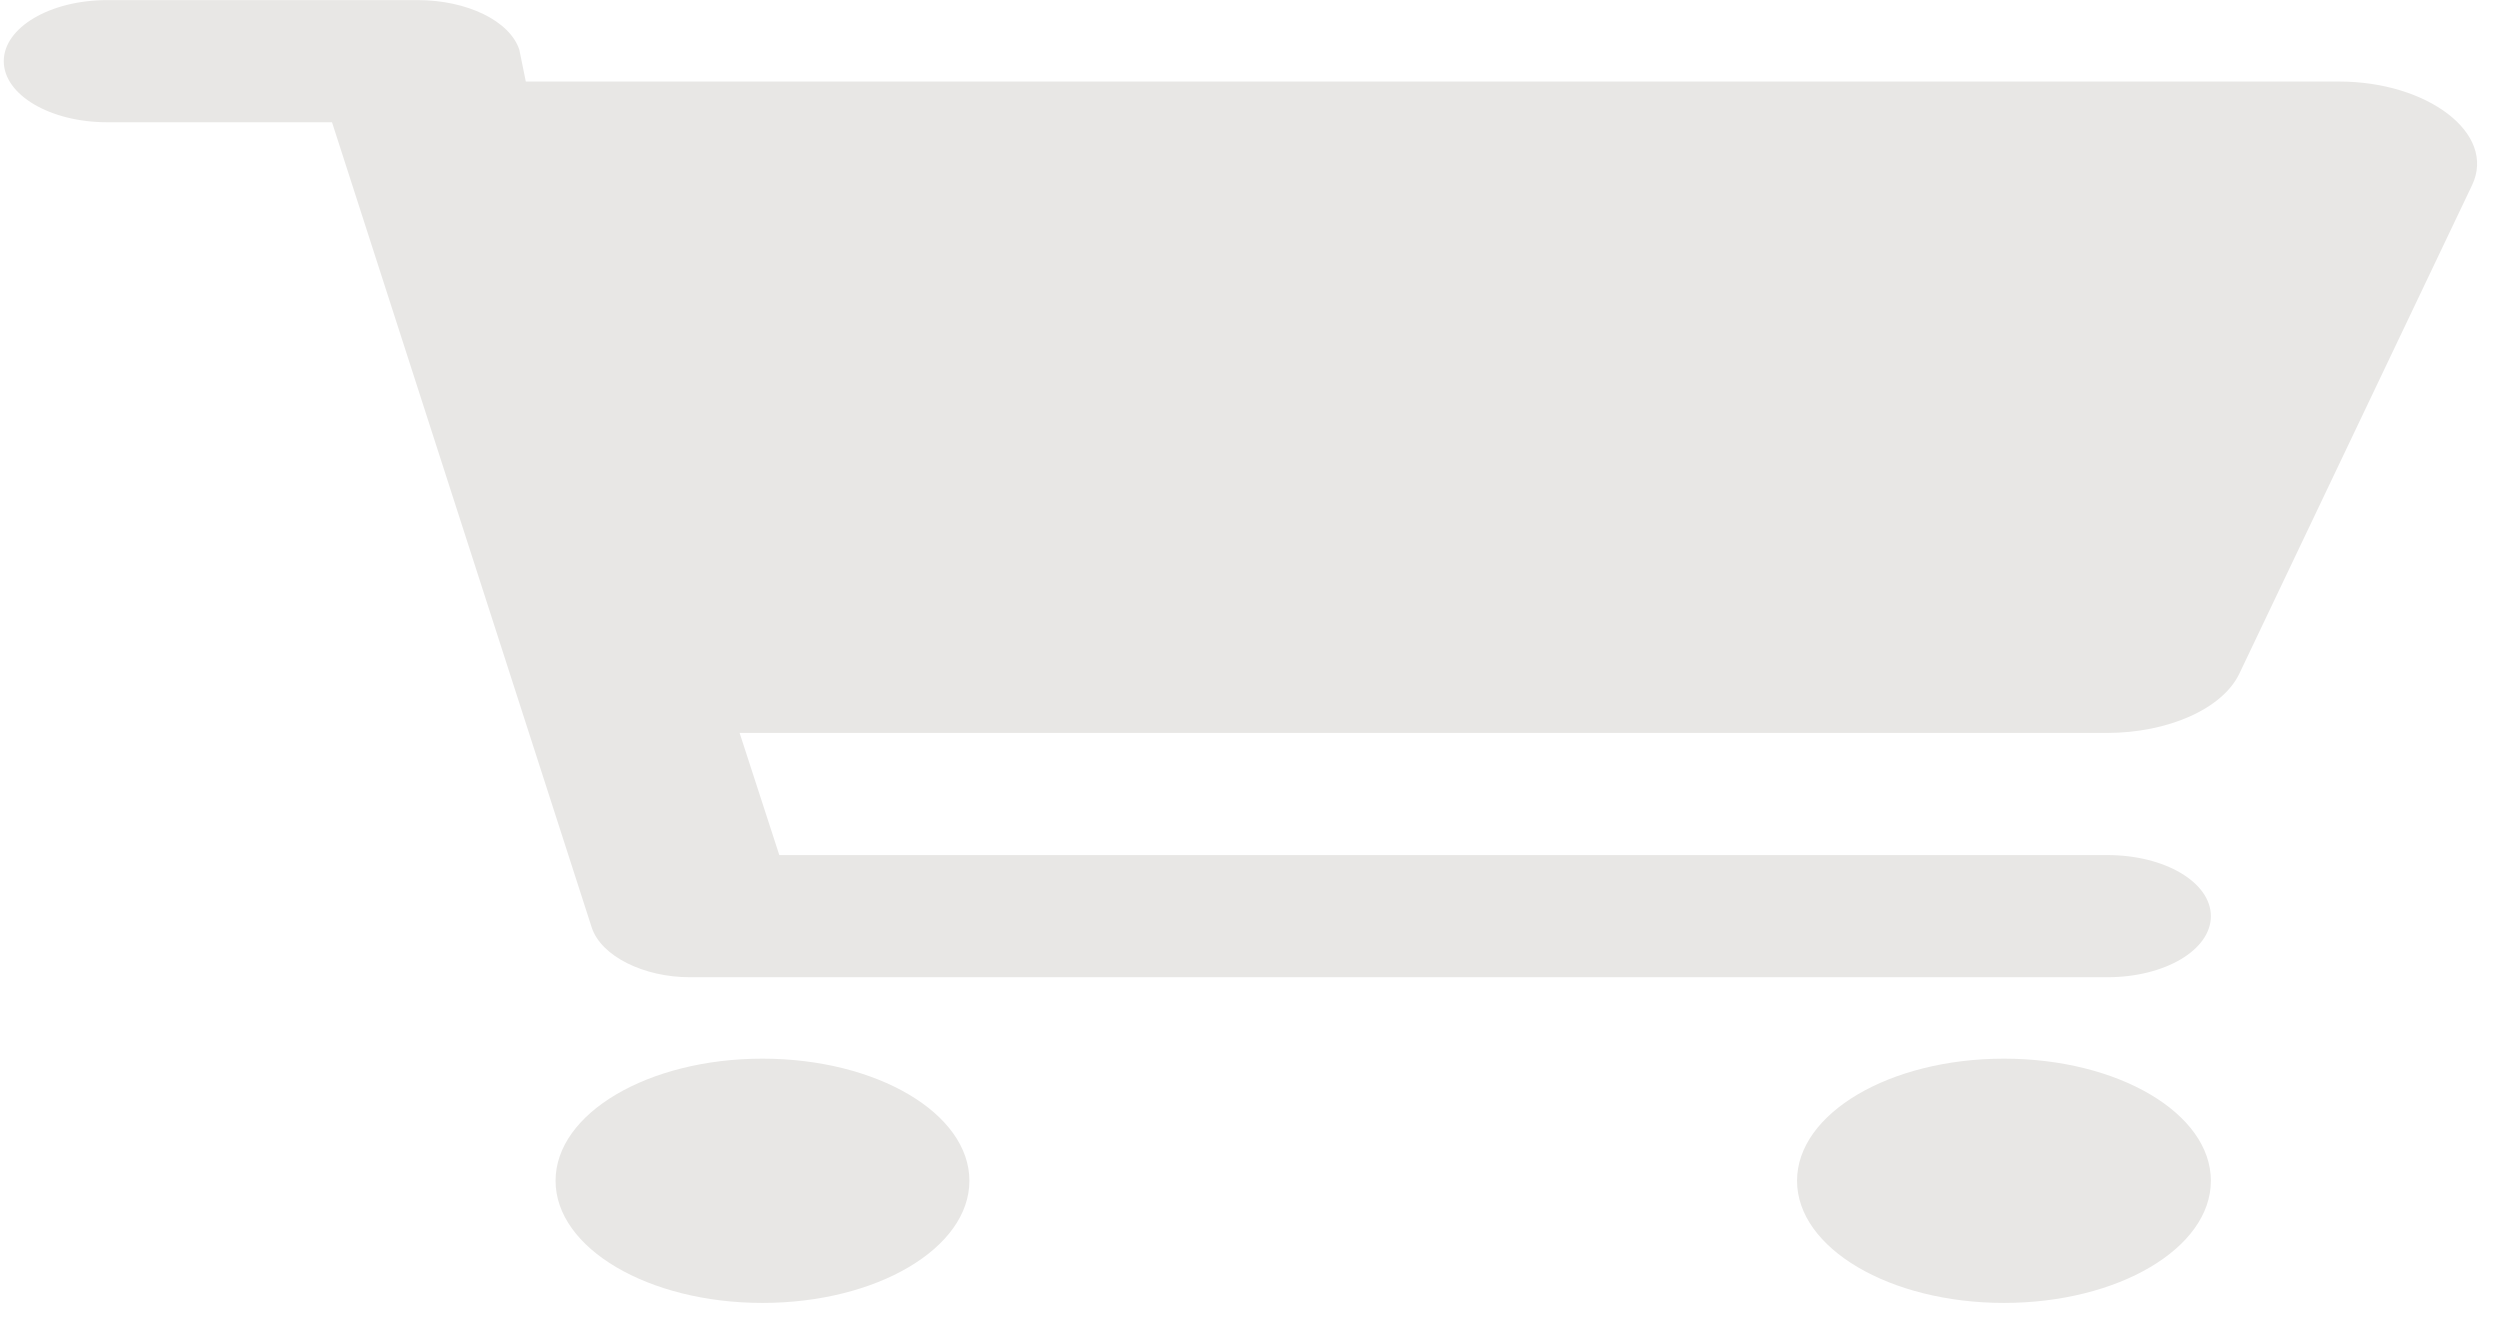
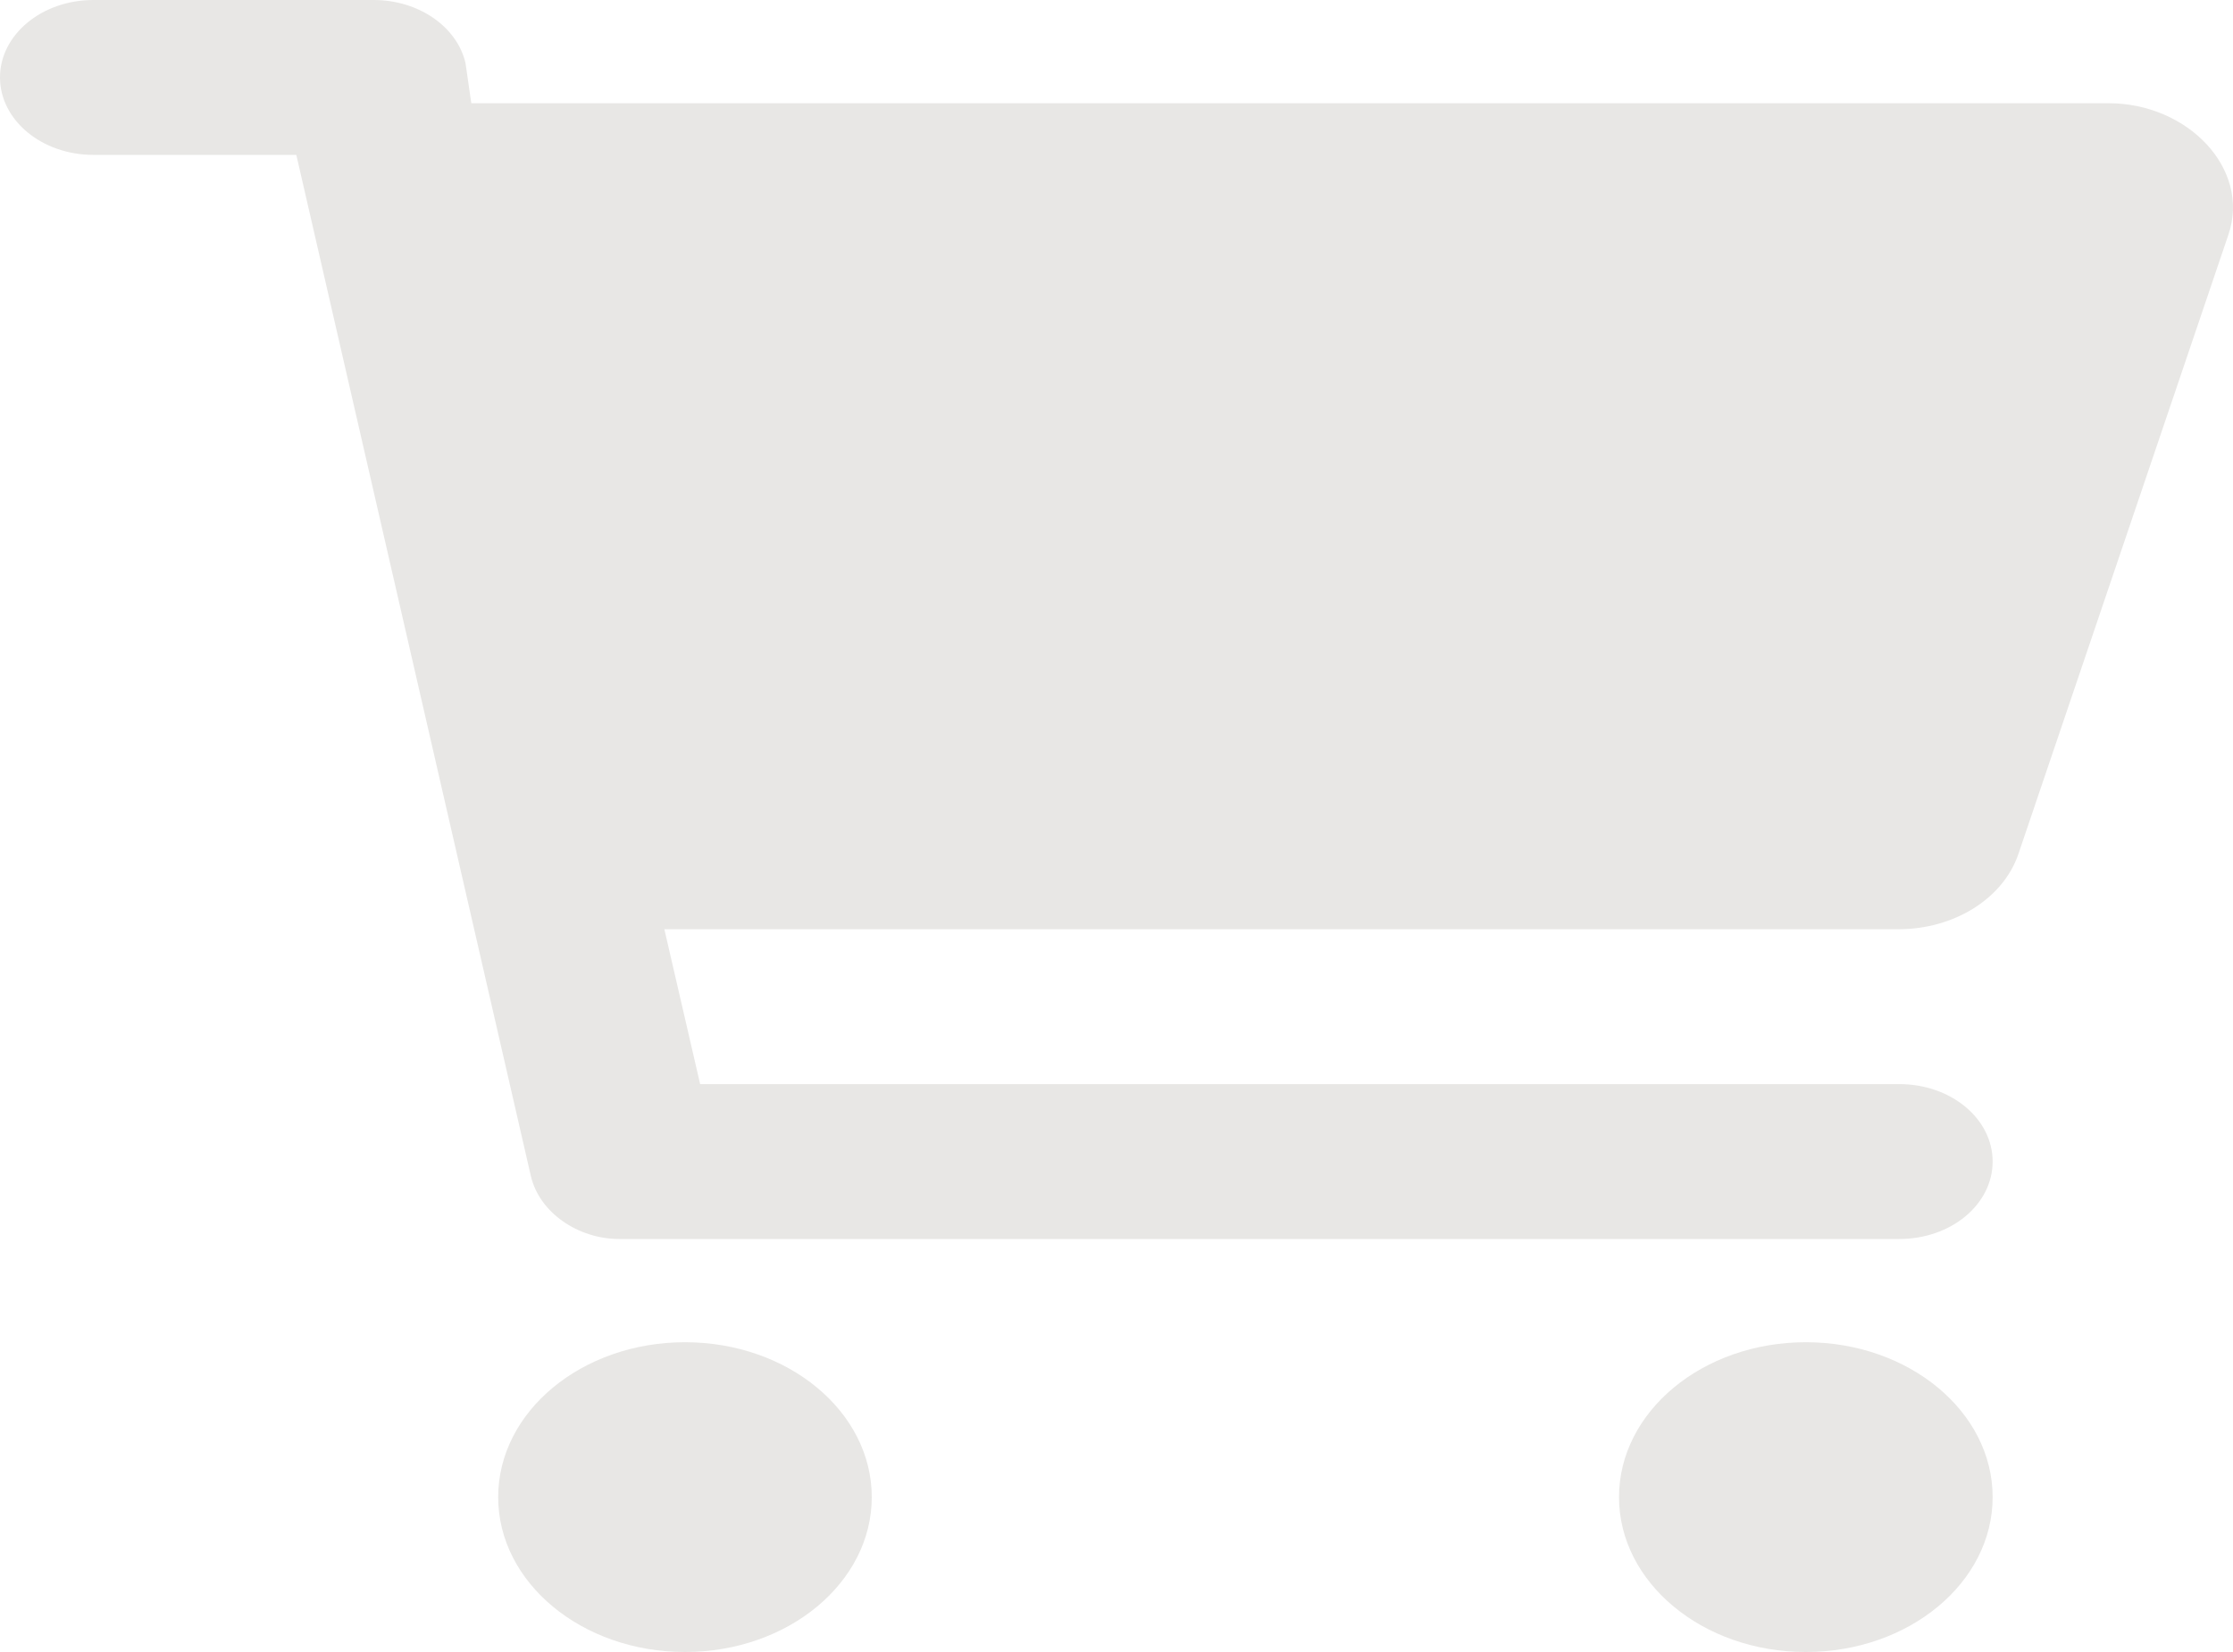
- <svg xmlns="http://www.w3.org/2000/svg" width="71" height="38" viewBox="0 0 71 38" fill="none">
-   <path d="M11.86 0.003C13.268 0.003 14.48 0.595 14.749 1.413L14.933 2.316H66.438C68.923 2.316 70.906 3.779 70.209 5.254L63.597 19.132C63.12 20.129 61.577 20.816 59.827 20.816H21.005L22.132 24.284H59.851C61.48 24.284 62.789 25.058 62.789 26.019C62.789 26.98 61.48 27.753 59.851 27.753H19.585C18.288 27.753 17.076 27.16 16.806 26.344L9.429 3.472H3.045C1.423 3.472 0.107 2.695 0.107 1.737C0.107 0.78 1.423 0.003 3.045 0.003H11.86ZM15.778 33.534C15.778 31.619 18.41 30.066 21.654 30.066C24.898 30.066 27.531 31.619 27.531 33.534C27.531 35.449 24.898 37.003 21.654 37.003C18.41 37.003 15.778 35.449 15.778 33.534ZM62.789 33.534C62.789 35.449 60.157 37.003 56.913 37.003C53.669 37.003 51.036 35.449 51.036 33.534C51.036 31.619 53.669 30.066 56.913 30.066C60.157 30.066 62.789 31.619 62.789 33.534Z" fill="#E8E7E5" />
+ <svg xmlns="http://www.w3.org/2000/svg" width="50" height="37" viewBox="0 0 50 37" fill="none">
+   <path d="M8.366 0C9.368 0 10.231 0.592 10.423 1.41L10.553 2.312H47.215C48.984 2.312 50.396 3.776 49.899 5.251L45.194 19.129C44.854 20.126 43.756 20.812 42.509 20.812H14.876L15.677 24.281H42.527C43.686 24.281 44.618 25.055 44.618 26.016C44.618 26.977 43.686 27.75 42.527 27.75H13.865C12.941 27.75 12.078 27.157 11.887 26.341L6.635 3.469H2.091C0.937 3.469 0 2.692 0 1.734C0 0.777 0.937 0 2.091 0H8.366ZM11.155 33.531C11.155 31.616 13.028 30.062 15.338 30.062C17.647 30.062 19.52 31.616 19.52 33.531C19.52 35.446 17.647 37 15.338 37C13.028 37 11.155 35.446 11.155 33.531ZM44.618 33.531C44.618 35.446 42.745 37 40.435 37C38.126 37 36.252 35.446 36.252 33.531C36.252 31.616 38.126 30.062 40.435 30.062C42.745 30.062 44.618 31.616 44.618 33.531Z" fill="#E8E7E5" />
</svg>
